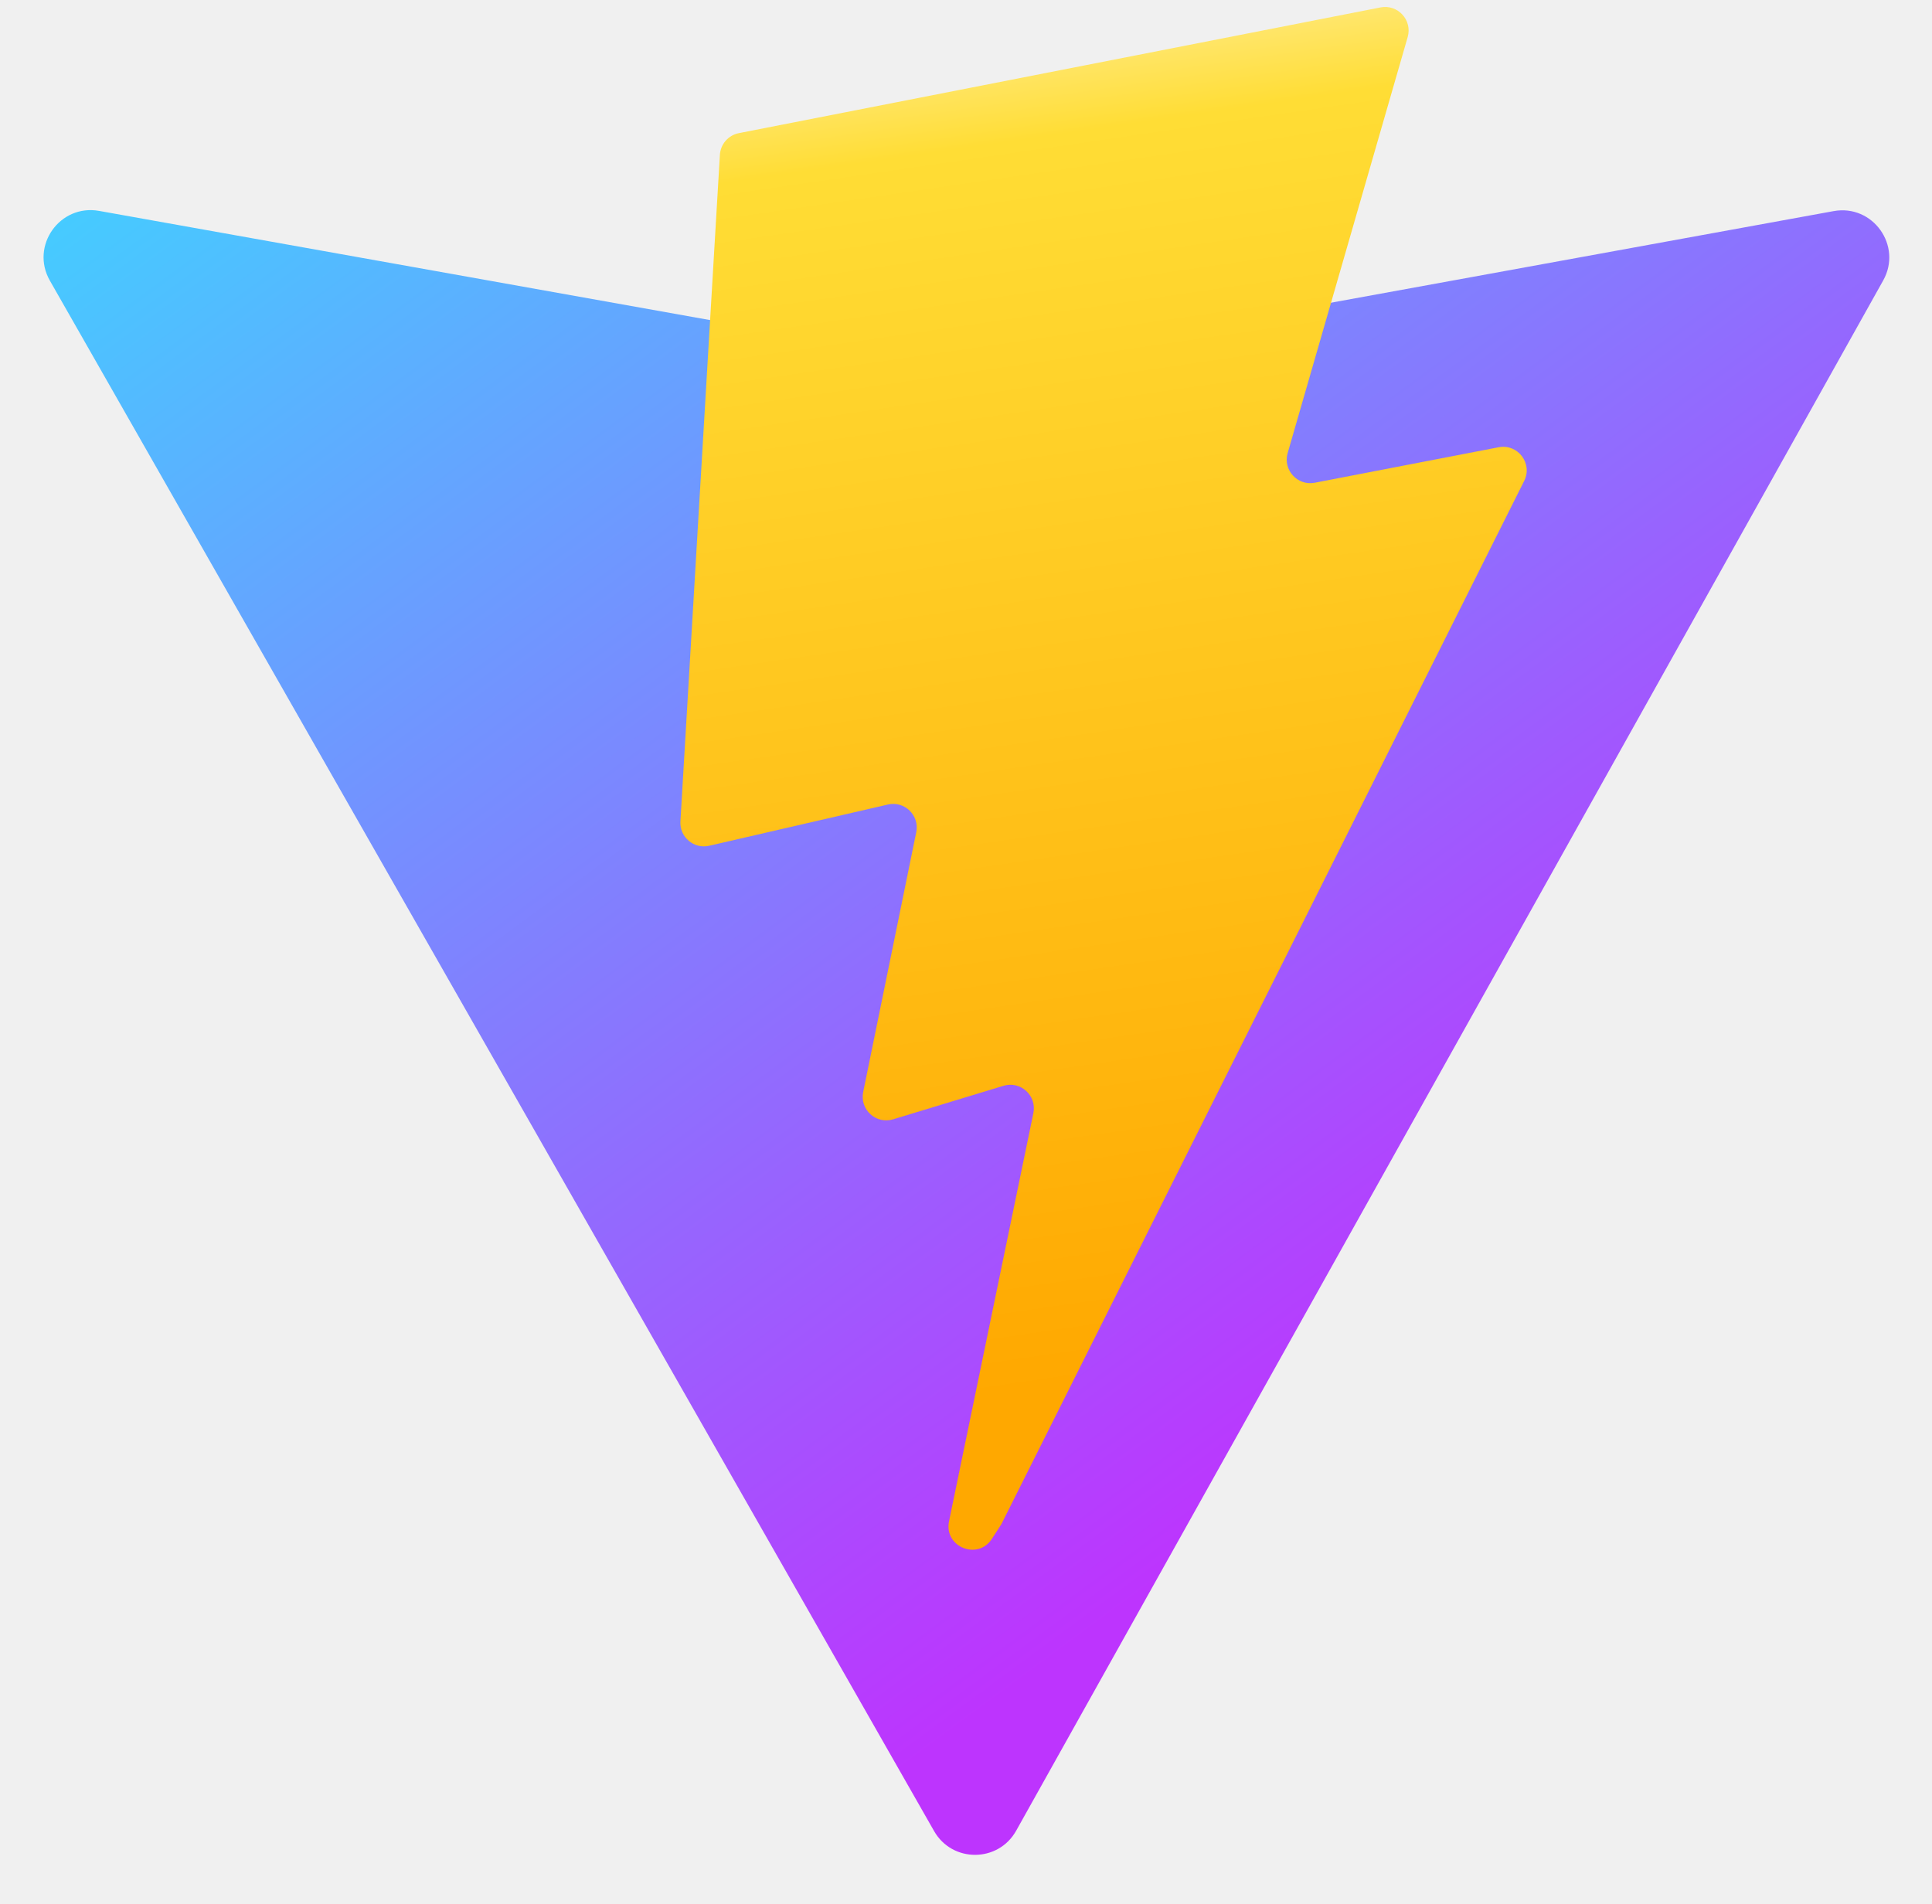
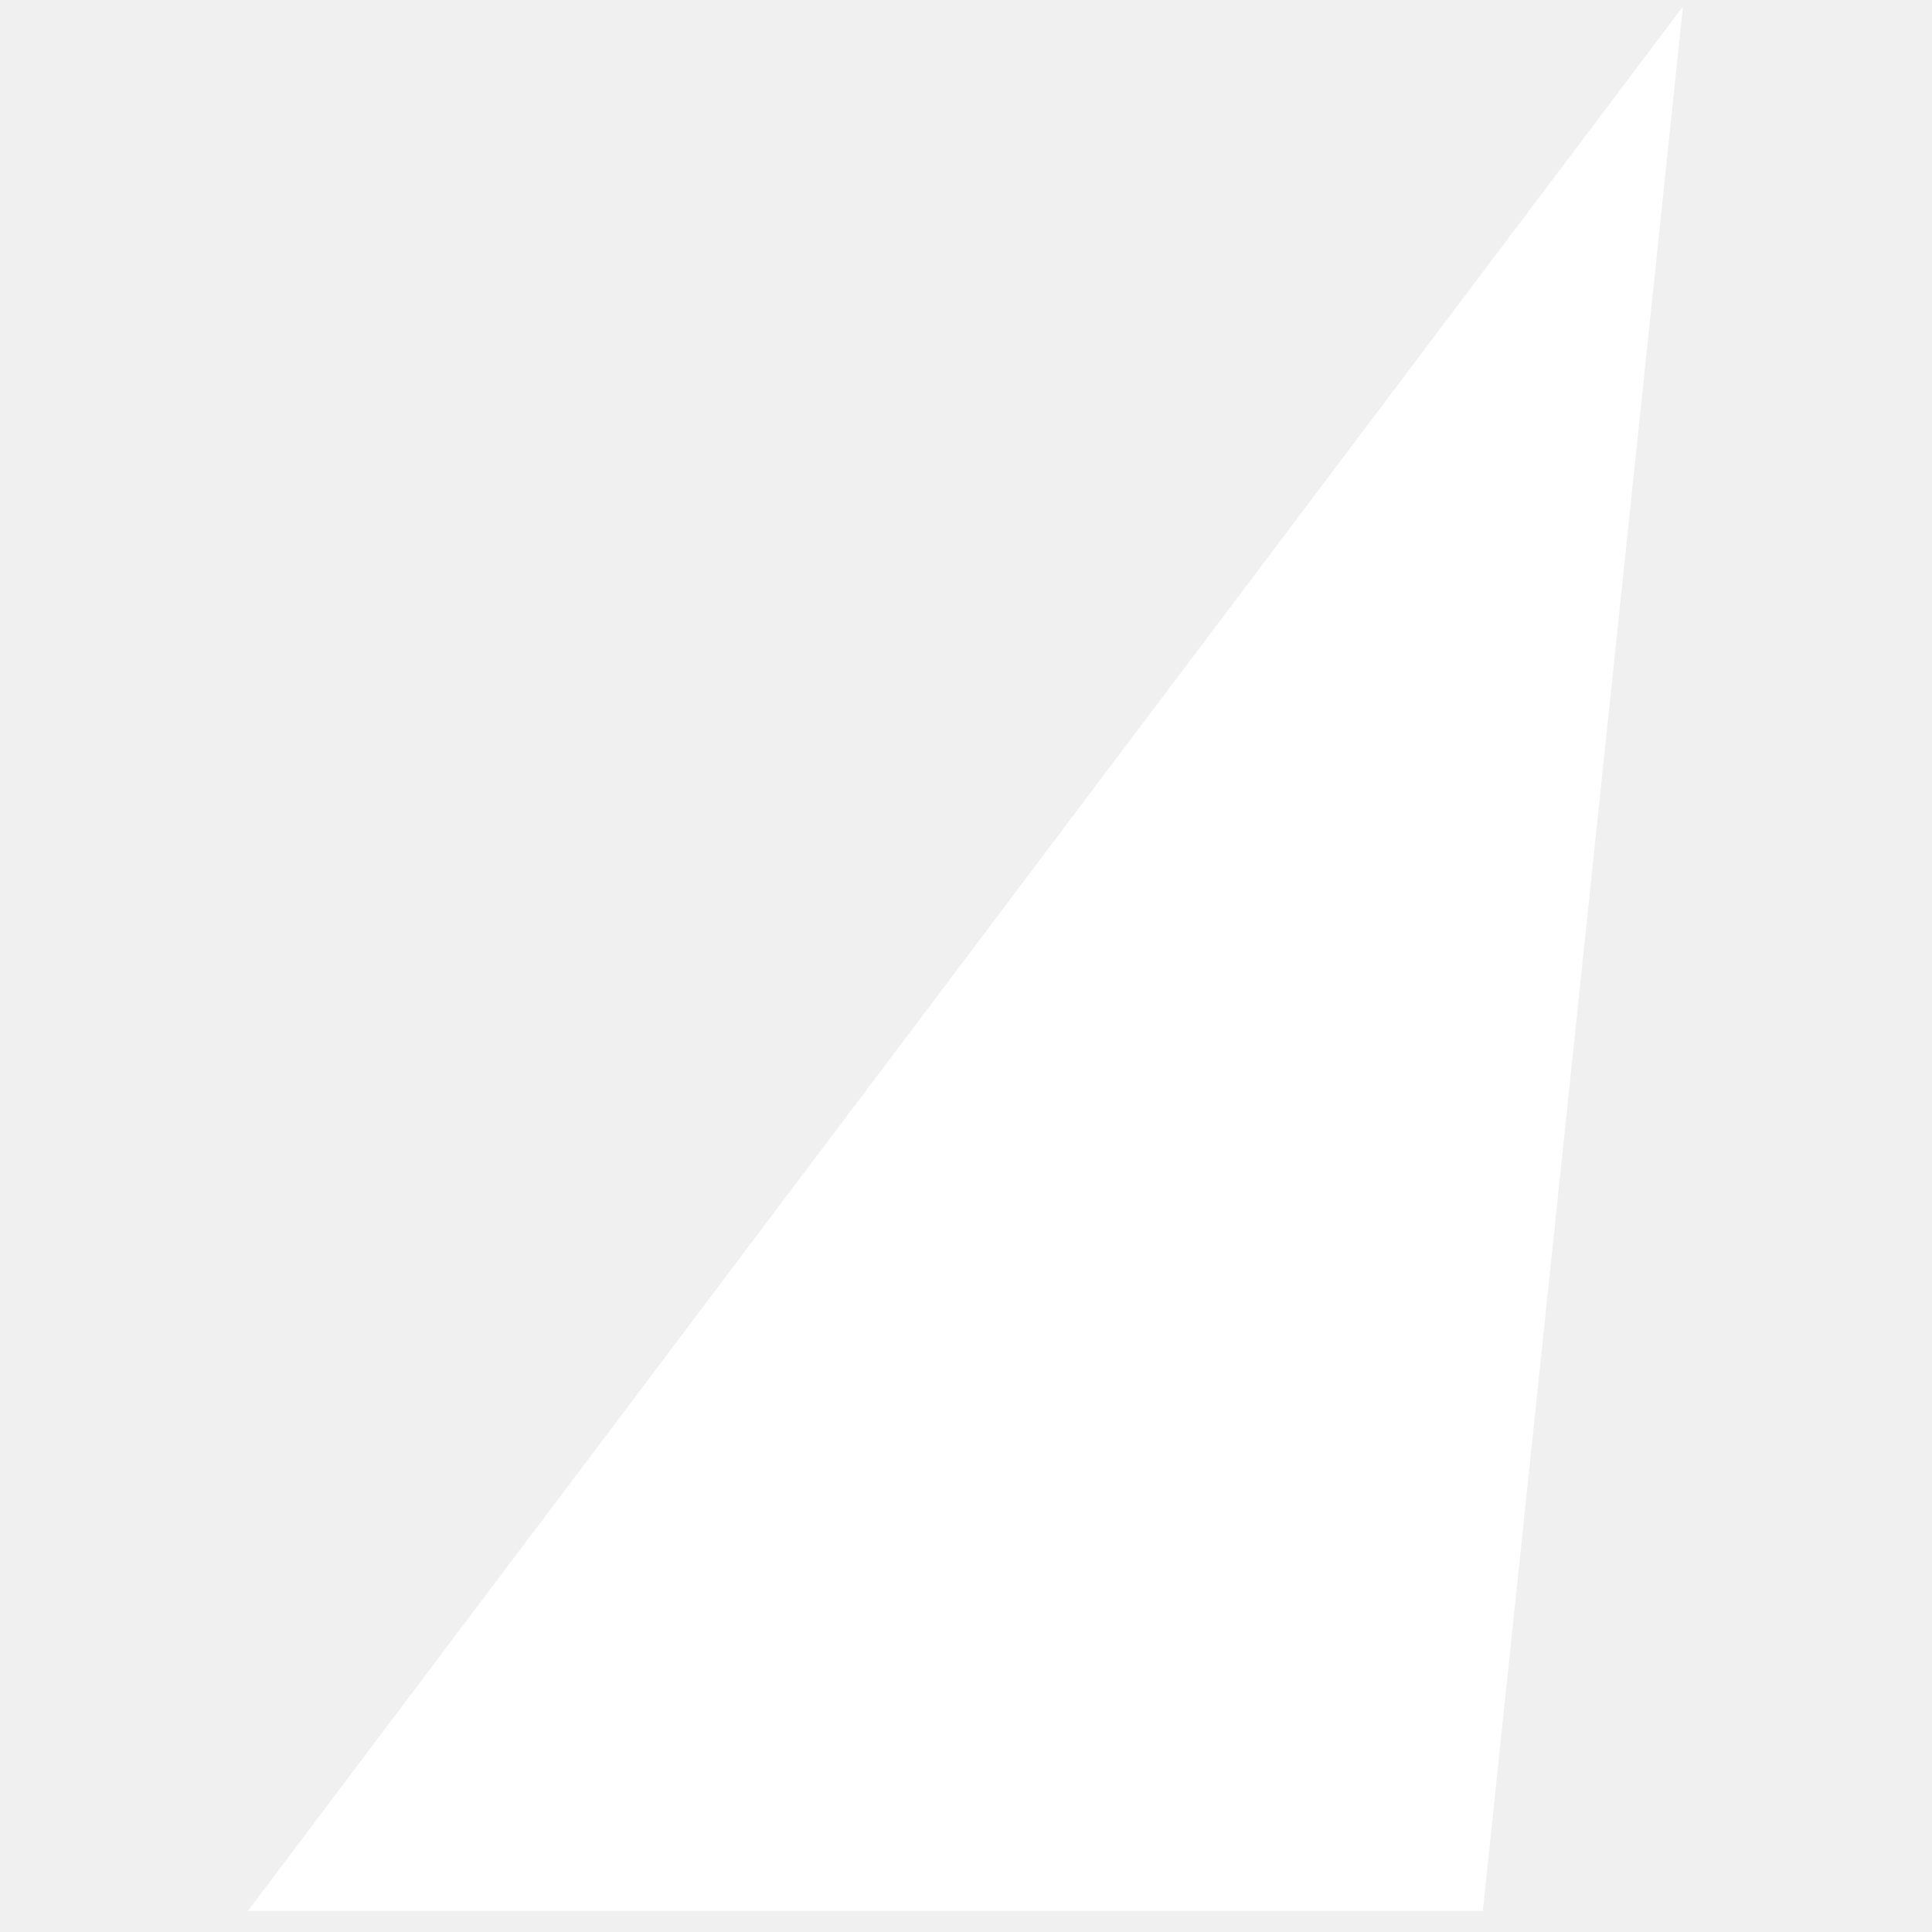
- <svg xmlns="http://www.w3.org/2000/svg" width="410" height="404" viewBox="0 0 410 404" fill="none">
-   <path d="M399.641 59.525L215.643 388.545C211.844 395.338 202.084 395.378 198.228 388.618L10.582 59.556C6.381 52.19 12.68 43.267 21.028 44.759L205.223 77.682C206.398 77.892 207.601 77.89 208.776 77.676L389.119 44.806C397.439 43.289 403.768 52.143 399.641 59.525Z" fill="url(#paint0_linear)" />
-   <path d="M292.965 1.574L156.801 28.255C154.563 28.694 152.906 30.59 152.771 32.866L144.395 174.33C144.198 177.662 147.258 180.248 150.51 179.498L188.42 170.749C191.967 169.931 195.172 173.055 194.443 176.622L183.18 231.775C182.422 235.487 185.907 238.661 189.532 237.56L212.947 230.446C216.577 229.344 220.065 232.527 219.297 236.242L201.398 322.875C200.278 328.294 207.486 331.249 210.492 326.603L212.5 323.5L323.454 102.072C325.312 98.365 322.108 94.137 318.036 94.923L279.014 102.454C275.347 103.161 272.227 99.746 273.262 96.158L298.731 7.867C299.767 4.273 296.636 0.855 292.965 1.574Z" fill="url(#paint1_linear)" />
-   <defs>
-     <linearGradient id="paint0_linear" x1="6" y1="33" x2="235" y2="344" gradientUnits="userSpaceOnUse">
-       <stop stop-color="#41D1FF" />
-       <stop offset="1" stop-color="#BD34FE" />
-     </linearGradient>
-     <linearGradient id="paint1_linear" x1="194.651" y1="8.818" x2="236.076" y2="292.989" gradientUnits="userSpaceOnUse">
-       <stop stop-color="#FFEA83" />
-       <stop offset="0.083" stop-color="#FFDD35" />
-       <stop offset="1" stop-color="#FFA800" />
-     </linearGradient>
-   </defs>
+ <svg xmlns="http://www.w3.org/2000/svg" version="1.2" viewBox="0 0 1792 1792" width="1728" height="1728">
+   <style>
+ 		.s0 { fill: #ffffff } 
+ 	</style>
+   <g id="g3027">
+     <path id="Layer" class="s0" d="m230 1772.3h1145.4l185.6-1766.3z" />
+   </g>
</svg>
